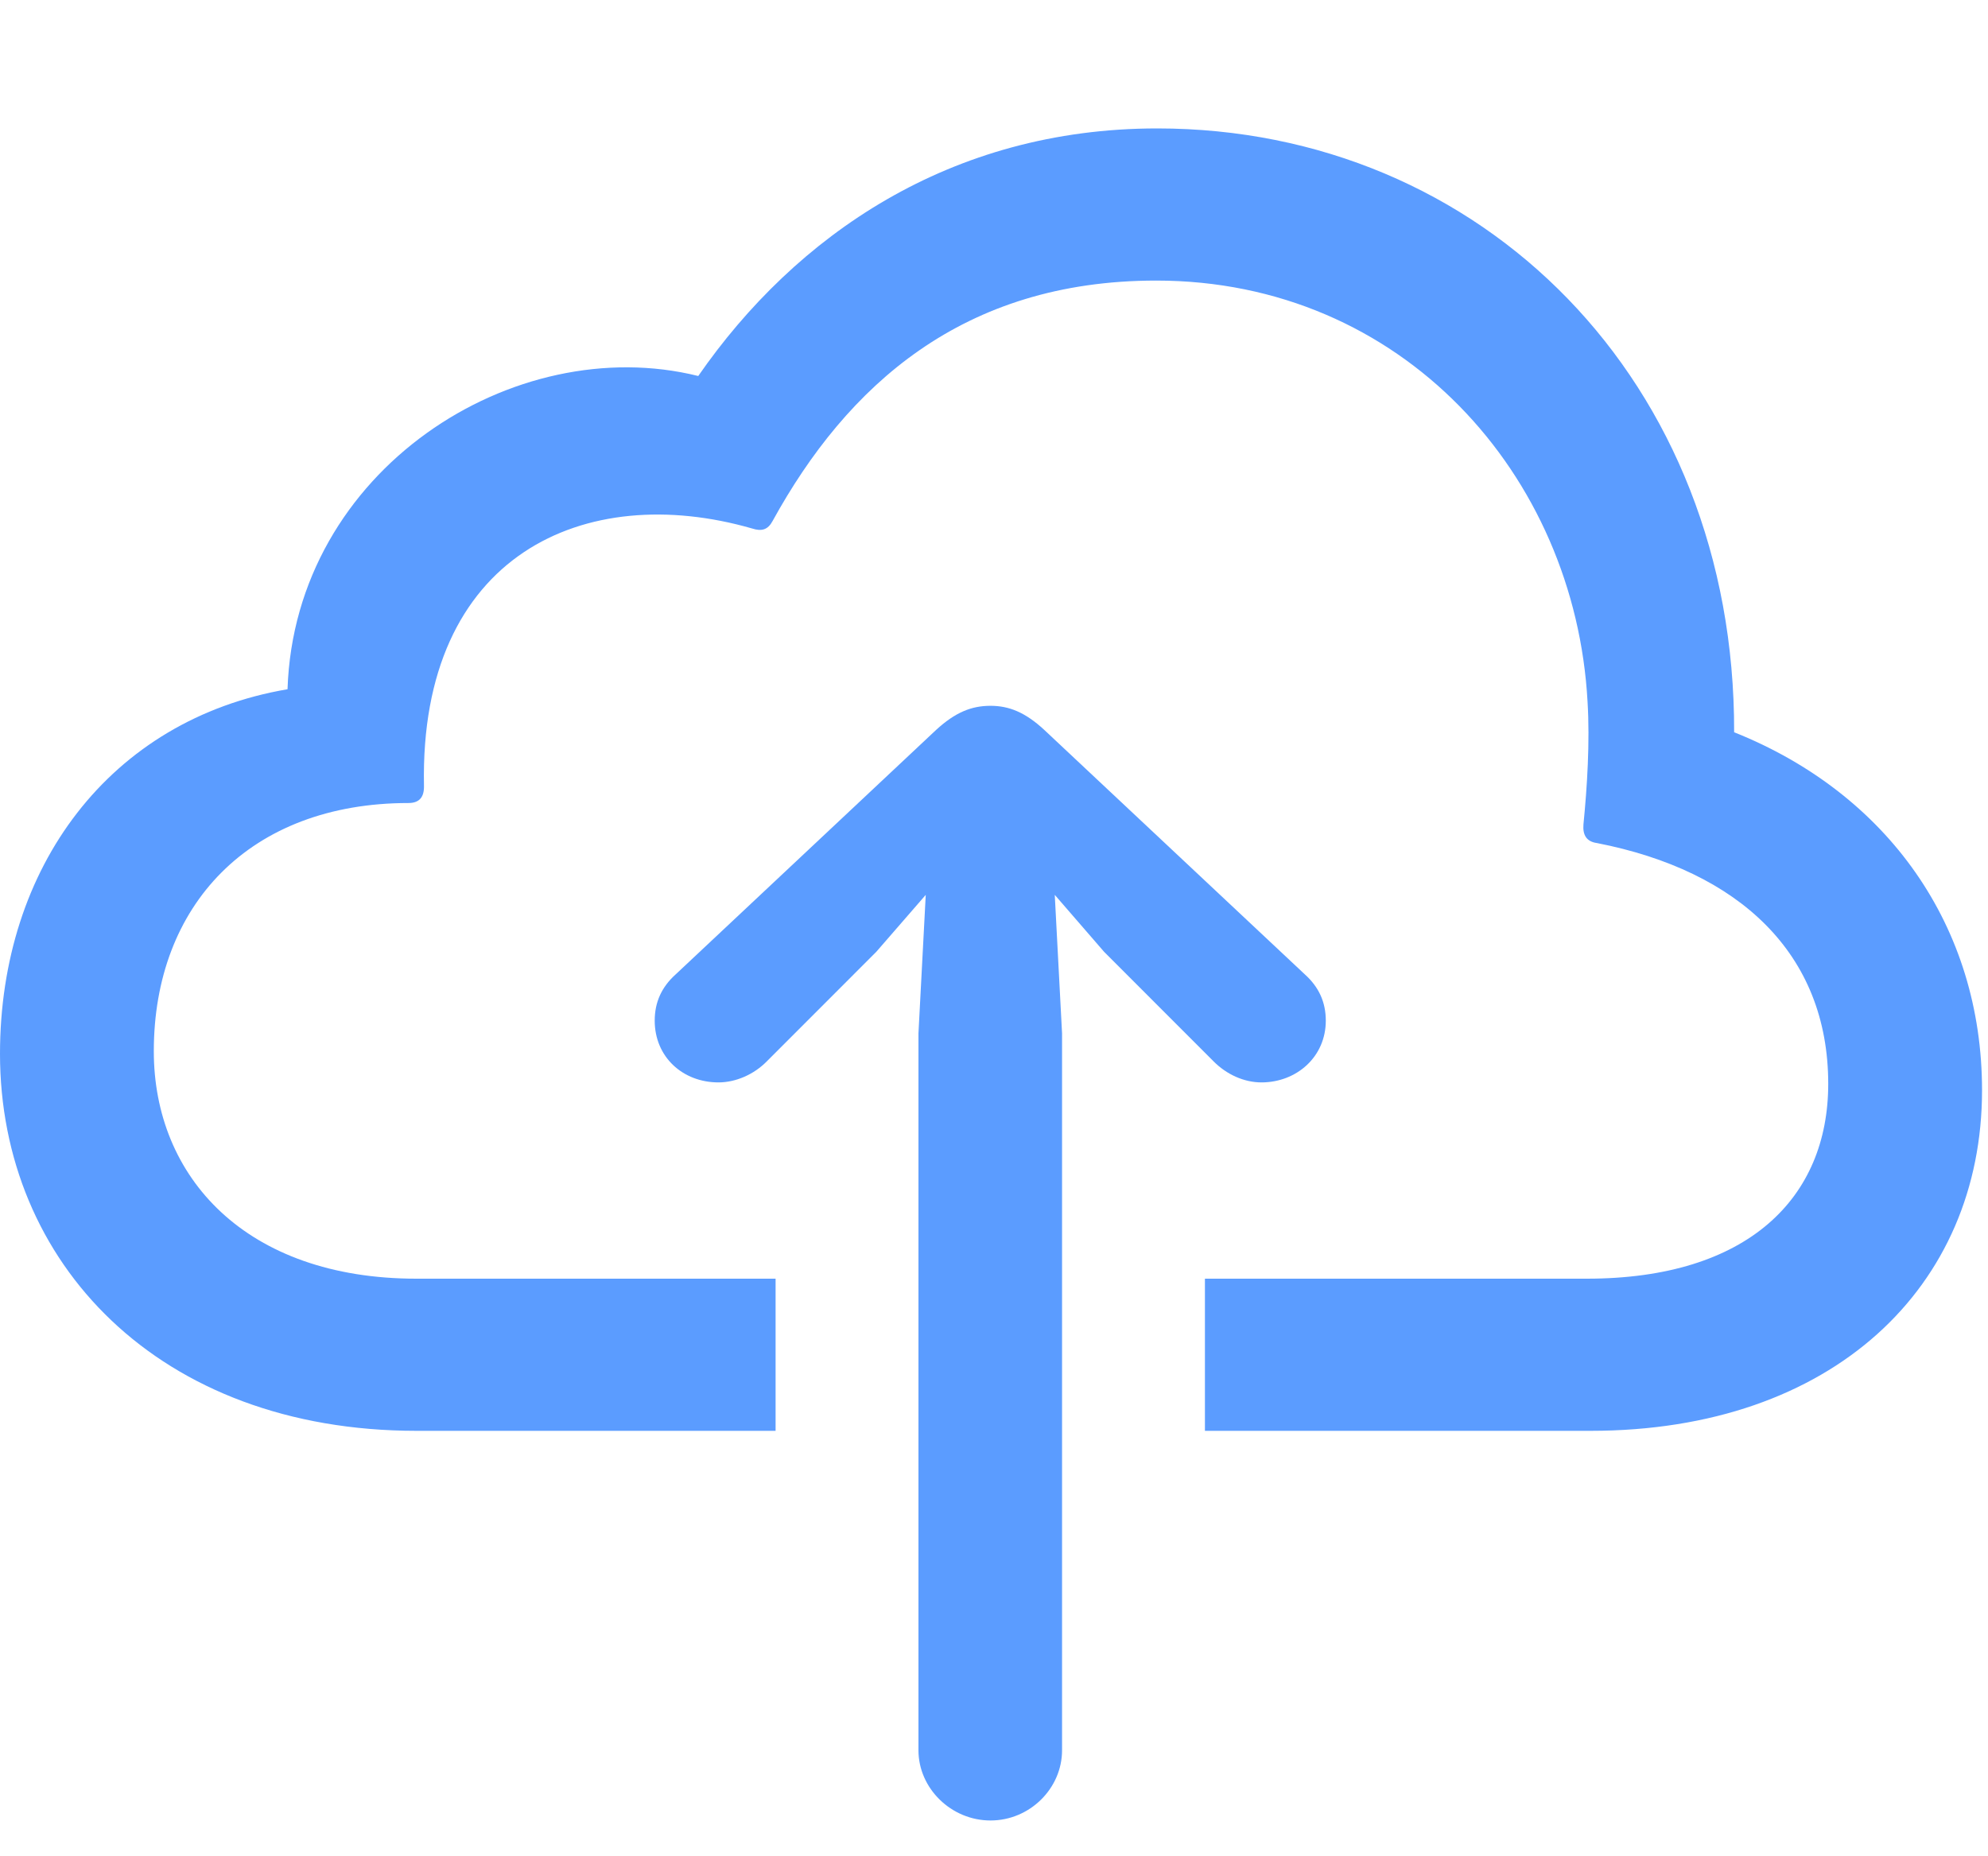
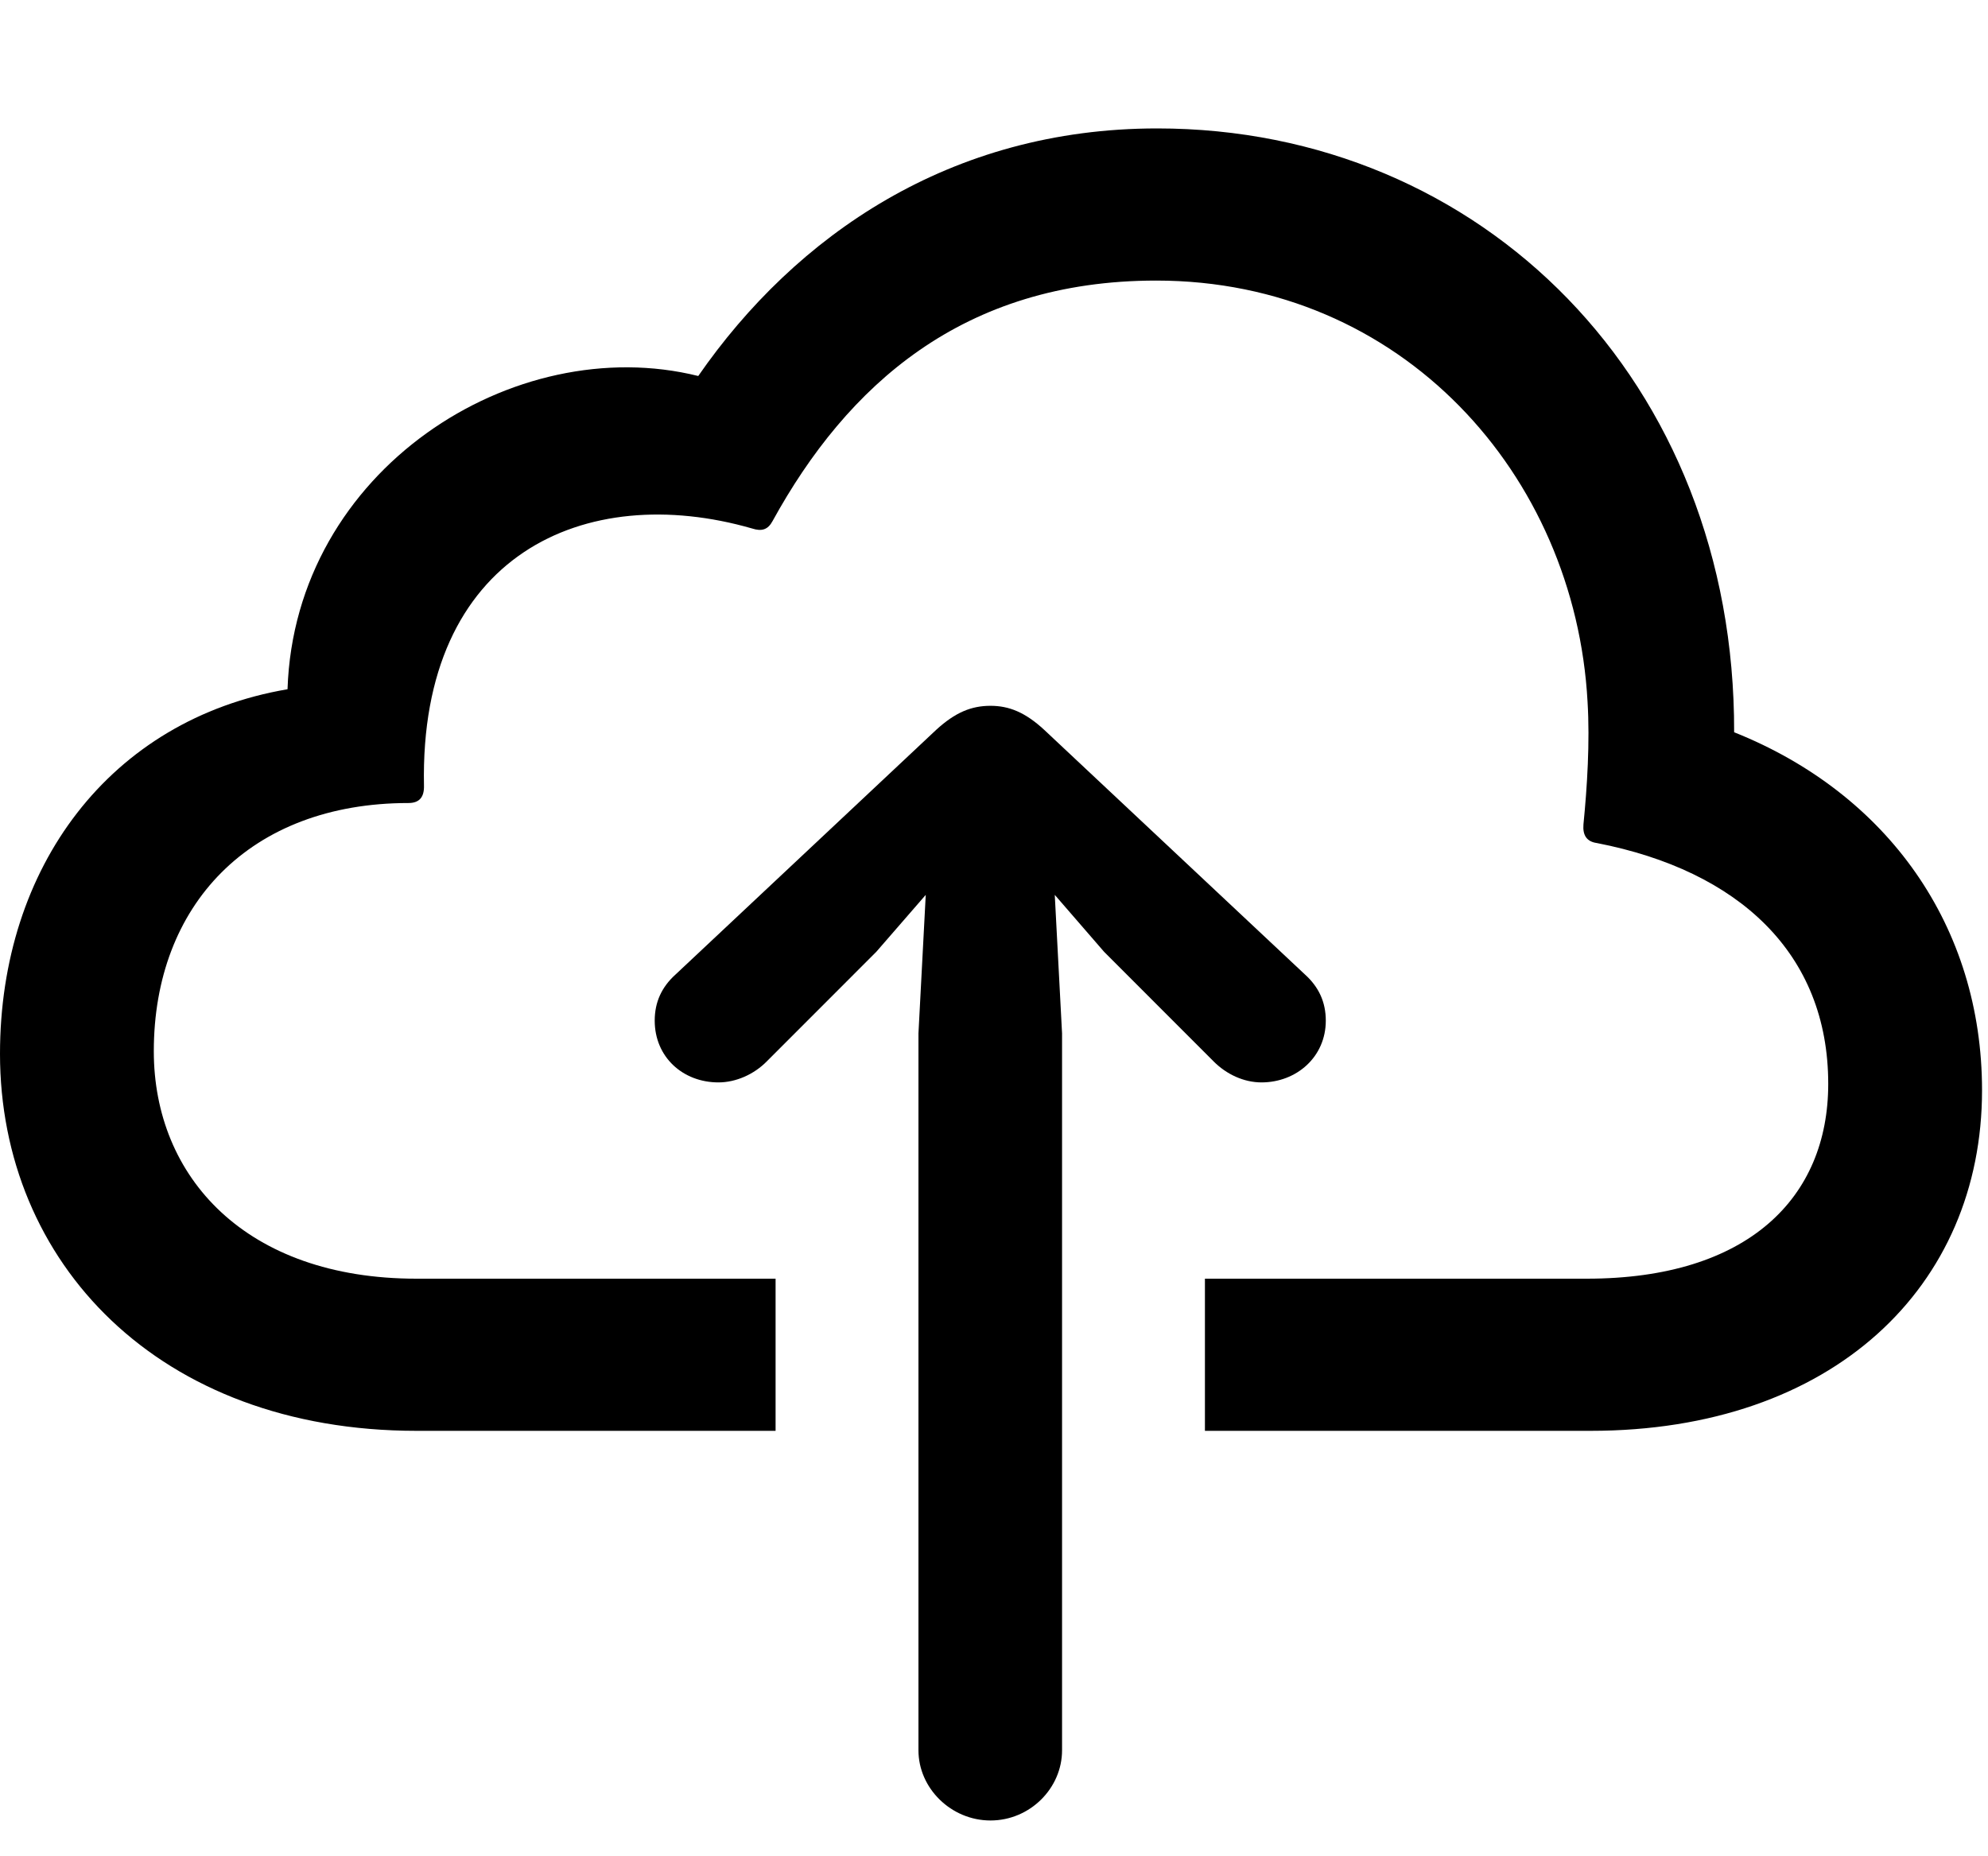
<svg xmlns="http://www.w3.org/2000/svg" width="30" height="28" viewBox="0 0 30 28" fill="none">
-   <path d="M18.183 19.296V21.592H24.002C27.661 21.592 29.91 19.413 29.91 16.453C29.91 13.98 28.488 11.976 26.169 11.05C26.184 5.756 22.363 1.938 17.463 1.938C14.338 1.938 12.006 3.555 10.537 5.674C7.761 4.984 4.448 7.089 4.339 10.401C1.661 10.857 0 13.084 0 15.903C0 19.049 2.391 21.592 6.287 21.592H11.704V19.296H6.284C3.711 19.296 2.321 17.764 2.321 15.863C2.321 13.664 3.765 12.118 6.165 12.118C6.335 12.118 6.402 12.021 6.398 11.858C6.328 8.361 8.834 7.251 11.349 7.975C11.494 8.022 11.588 7.995 11.659 7.862C12.781 5.822 14.525 4.234 17.448 4.234C21.155 4.234 23.77 7.165 23.957 10.59C23.994 11.195 23.951 11.877 23.895 12.442C23.882 12.605 23.945 12.701 24.098 12.722C26.243 13.14 27.589 14.39 27.589 16.356C27.589 18.074 26.38 19.296 23.946 19.296H18.183Z" fill="#5b9cff" />
-   <path d="M14.947 27.472C15.542 27.472 16.027 26.986 16.027 26.413V15.594L15.917 13.504L16.662 14.364L18.312 16.015C18.509 16.214 18.773 16.334 19.036 16.334C19.565 16.334 20.007 15.95 20.007 15.402C20.007 15.122 19.901 14.894 19.694 14.707L15.759 11.015C15.473 10.75 15.228 10.651 14.947 10.651C14.659 10.651 14.415 10.75 14.126 11.015L10.193 14.707C9.986 14.894 9.88 15.122 9.88 15.402C9.88 15.95 10.303 16.334 10.842 16.334C11.104 16.334 11.378 16.214 11.573 16.015L13.223 14.364L13.97 13.504L13.86 15.594V26.413C13.86 26.986 14.353 27.472 14.947 27.472Z" fill="#5b9cff" />
+   <path d="M18.183 19.296V21.592H24.002C27.661 21.592 29.91 19.413 29.91 16.453C29.91 13.98 28.488 11.976 26.169 11.05C26.184 5.756 22.363 1.938 17.463 1.938C14.338 1.938 12.006 3.555 10.537 5.674C7.761 4.984 4.448 7.089 4.339 10.401C1.661 10.857 0 13.084 0 15.903C0 19.049 2.391 21.592 6.287 21.592H11.704V19.296H6.284C3.711 19.296 2.321 17.764 2.321 15.863C2.321 13.664 3.765 12.118 6.165 12.118C6.335 12.118 6.402 12.021 6.398 11.858C6.328 8.361 8.834 7.251 11.349 7.975C11.494 8.022 11.588 7.995 11.659 7.862C12.781 5.822 14.525 4.234 17.448 4.234C21.155 4.234 23.77 7.165 23.957 10.59C23.994 11.195 23.951 11.877 23.895 12.442C23.882 12.605 23.945 12.701 24.098 12.722C26.243 13.14 27.589 14.39 27.589 16.356C27.589 18.074 26.38 19.296 23.946 19.296H18.183Z" fill="currentColor" />
+   <path d="M14.947 27.472C15.542 27.472 16.027 26.986 16.027 26.413V15.594L15.917 13.504L16.662 14.364L18.312 16.015C18.509 16.214 18.773 16.334 19.036 16.334C19.565 16.334 20.007 15.95 20.007 15.402C20.007 15.122 19.901 14.894 19.694 14.707L15.759 11.015C15.473 10.75 15.228 10.651 14.947 10.651C14.659 10.651 14.415 10.75 14.126 11.015L10.193 14.707C9.986 14.894 9.88 15.122 9.88 15.402C9.88 15.95 10.303 16.334 10.842 16.334C11.104 16.334 11.378 16.214 11.573 16.015L13.223 14.364L13.97 13.504L13.86 15.594V26.413C13.86 26.986 14.353 27.472 14.947 27.472Z" fill="currentColor" />
</svg>
